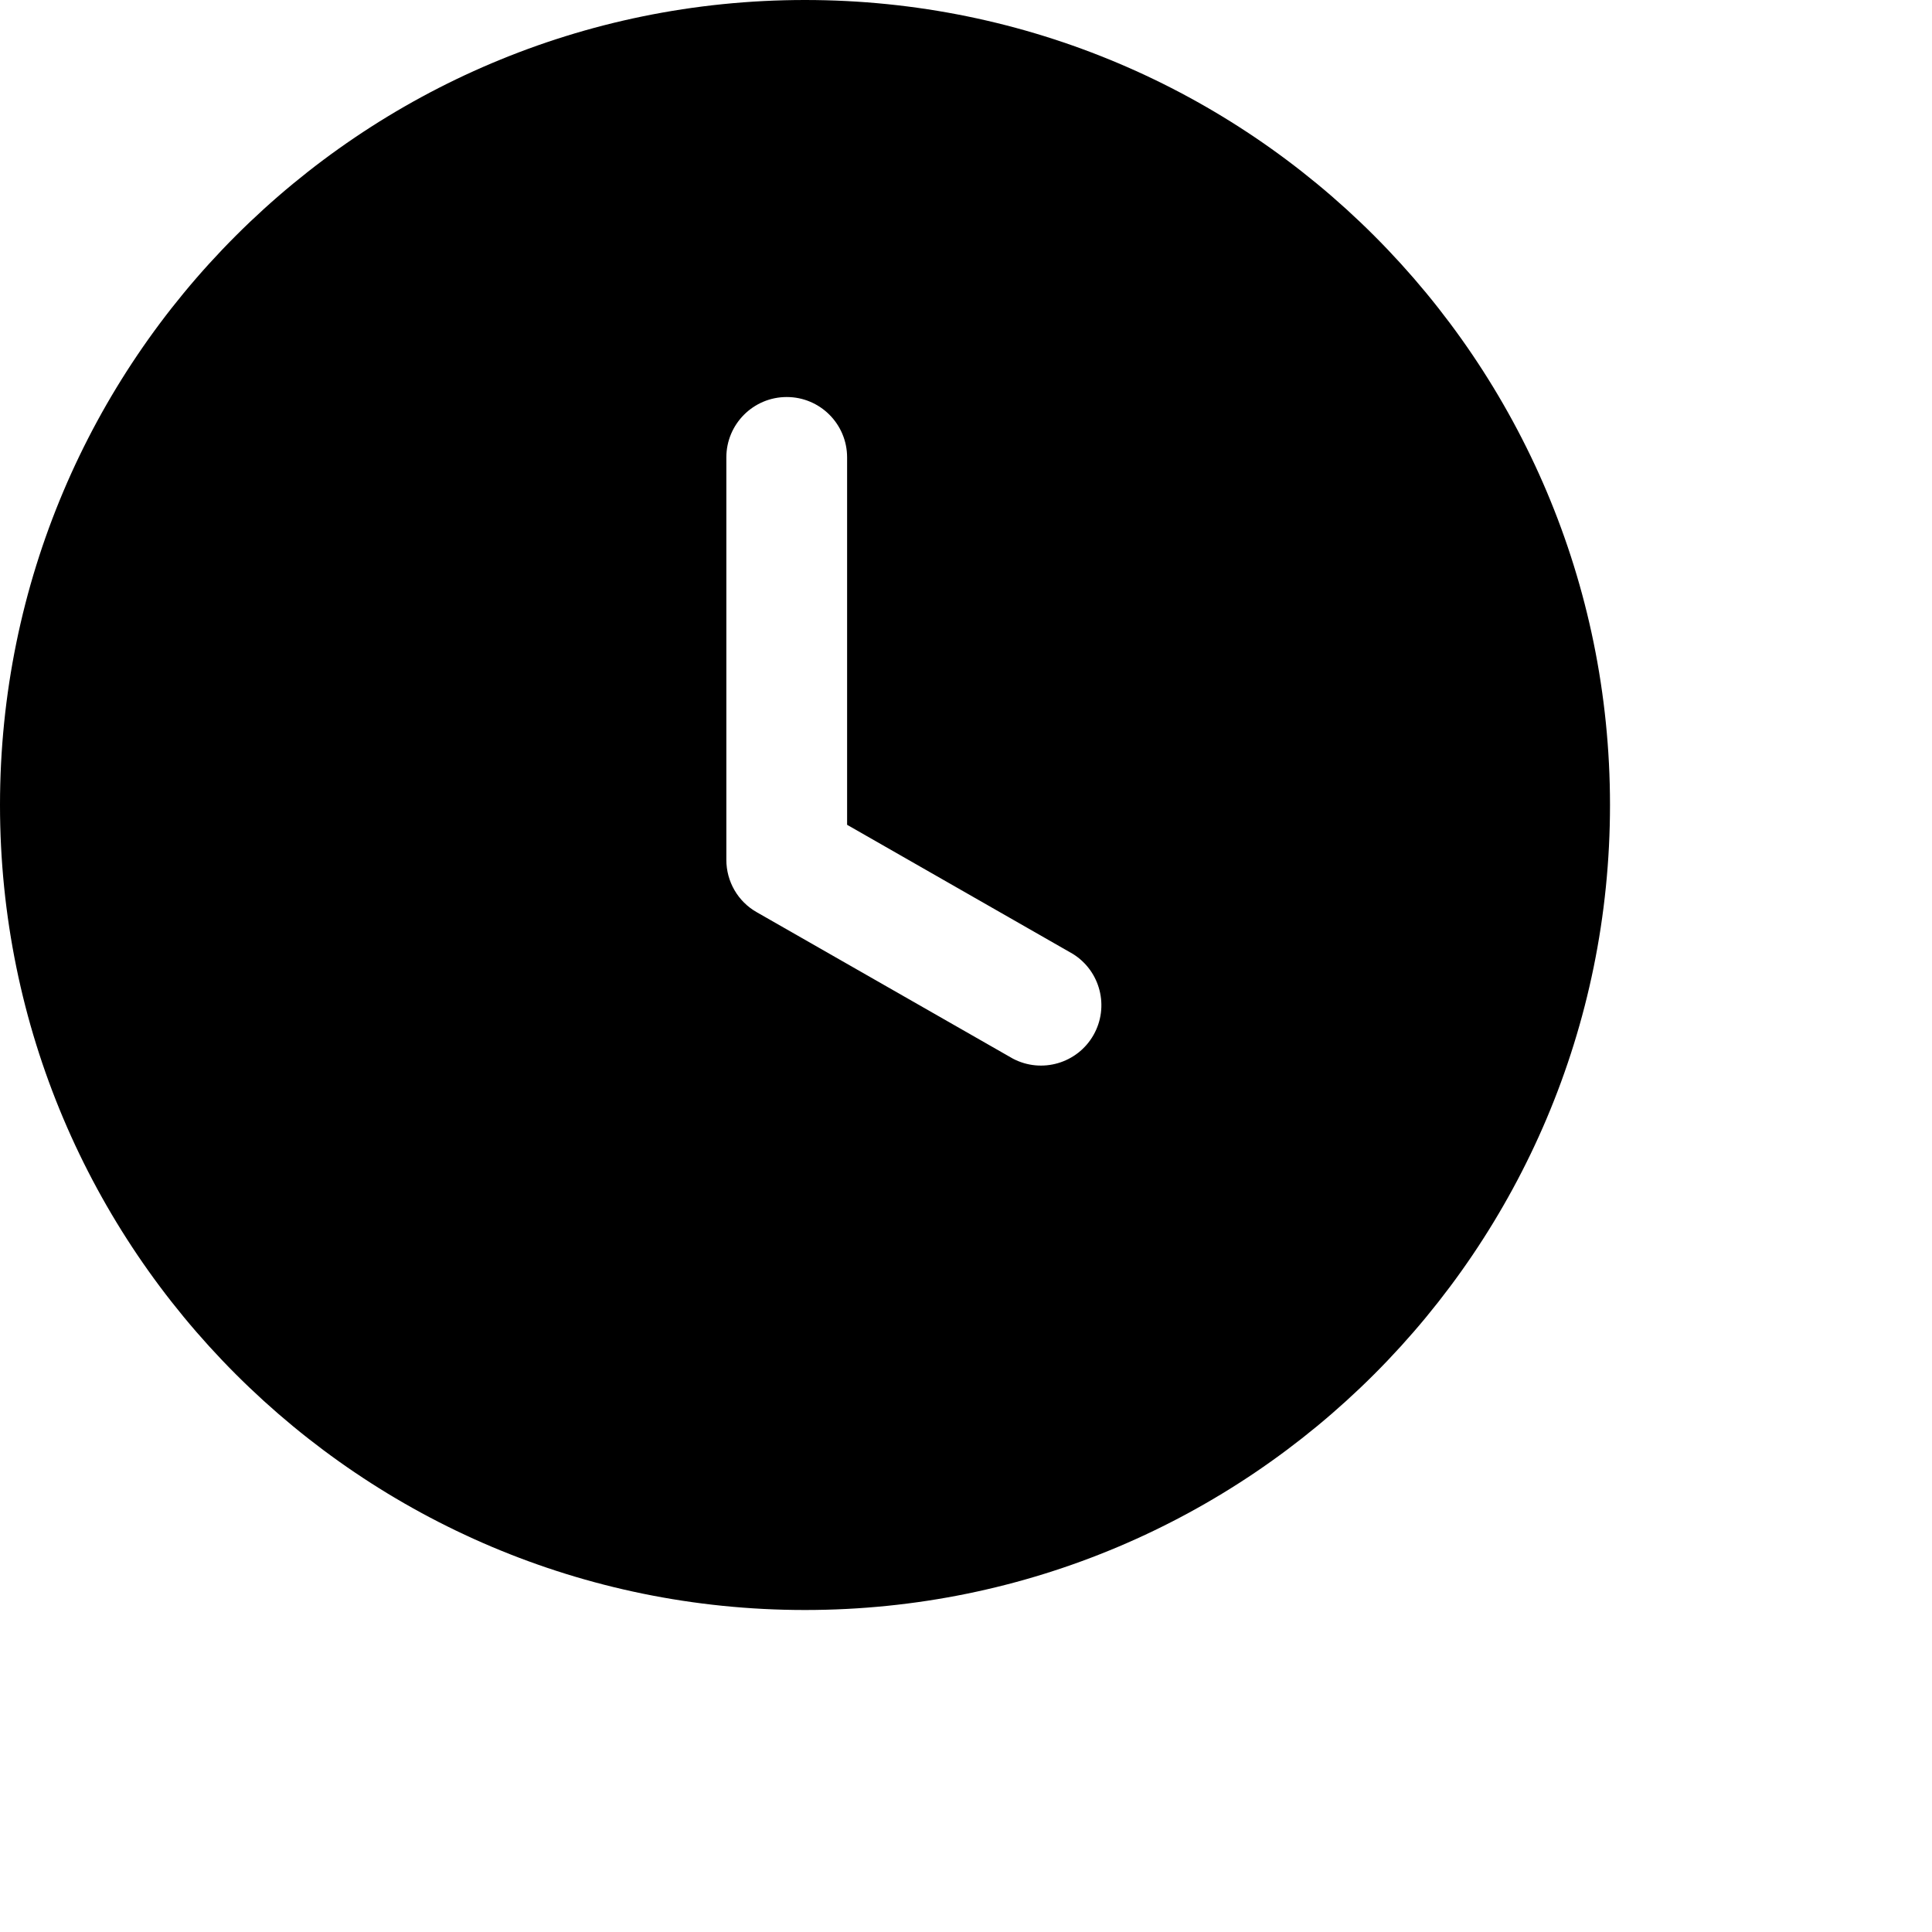
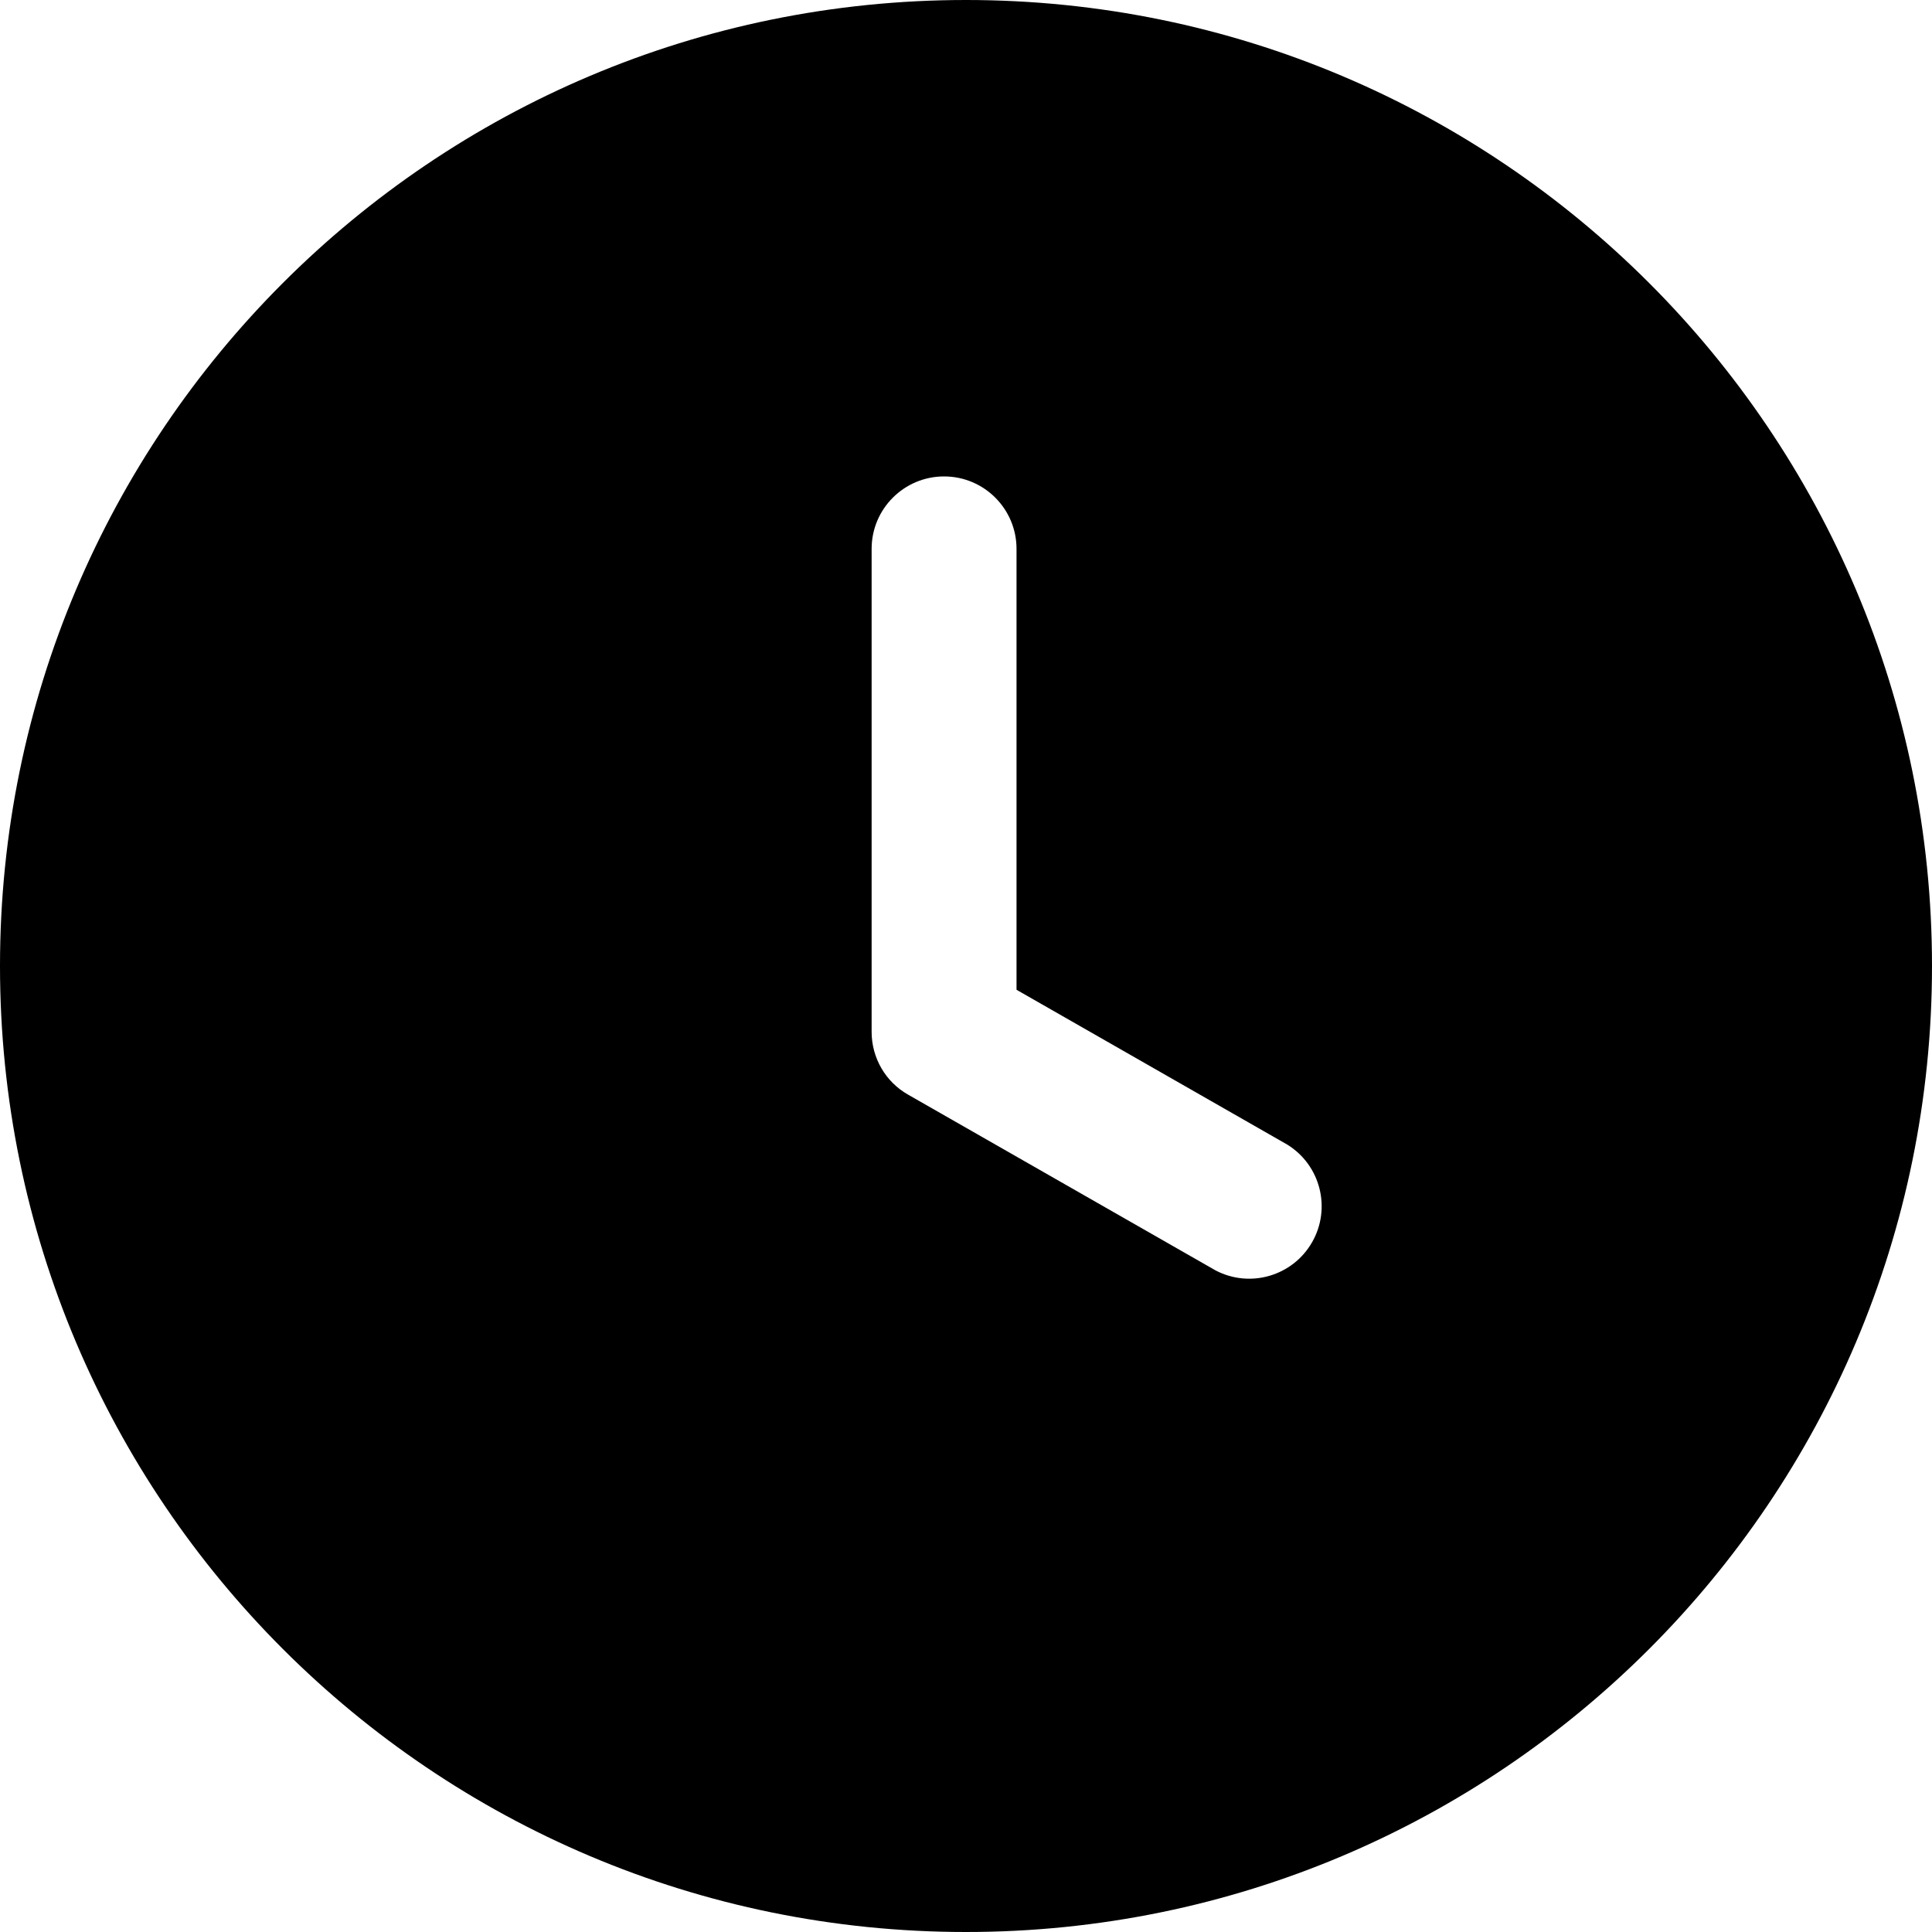
- <svg xmlns="http://www.w3.org/2000/svg" viewBox="0 0 24 24" fill="none">
+ <svg xmlns="http://www.w3.org/2000/svg" viewBox="0 0 20 20" fill="none">
  <path fill="currentColor" d="M0 10C0 4.477 4.477 0 10 0s10 4.477 10 10-4.477 10-10 10S0 15.523 0 10Zm10.523-4.318a.75.75 0 1 0-1.5 0v5c0 .269.144.518.378.65l3.182 1.819a.75.75 0 0 0 .743-1.302l-2.803-1.603V5.682Z" />
</svg>
